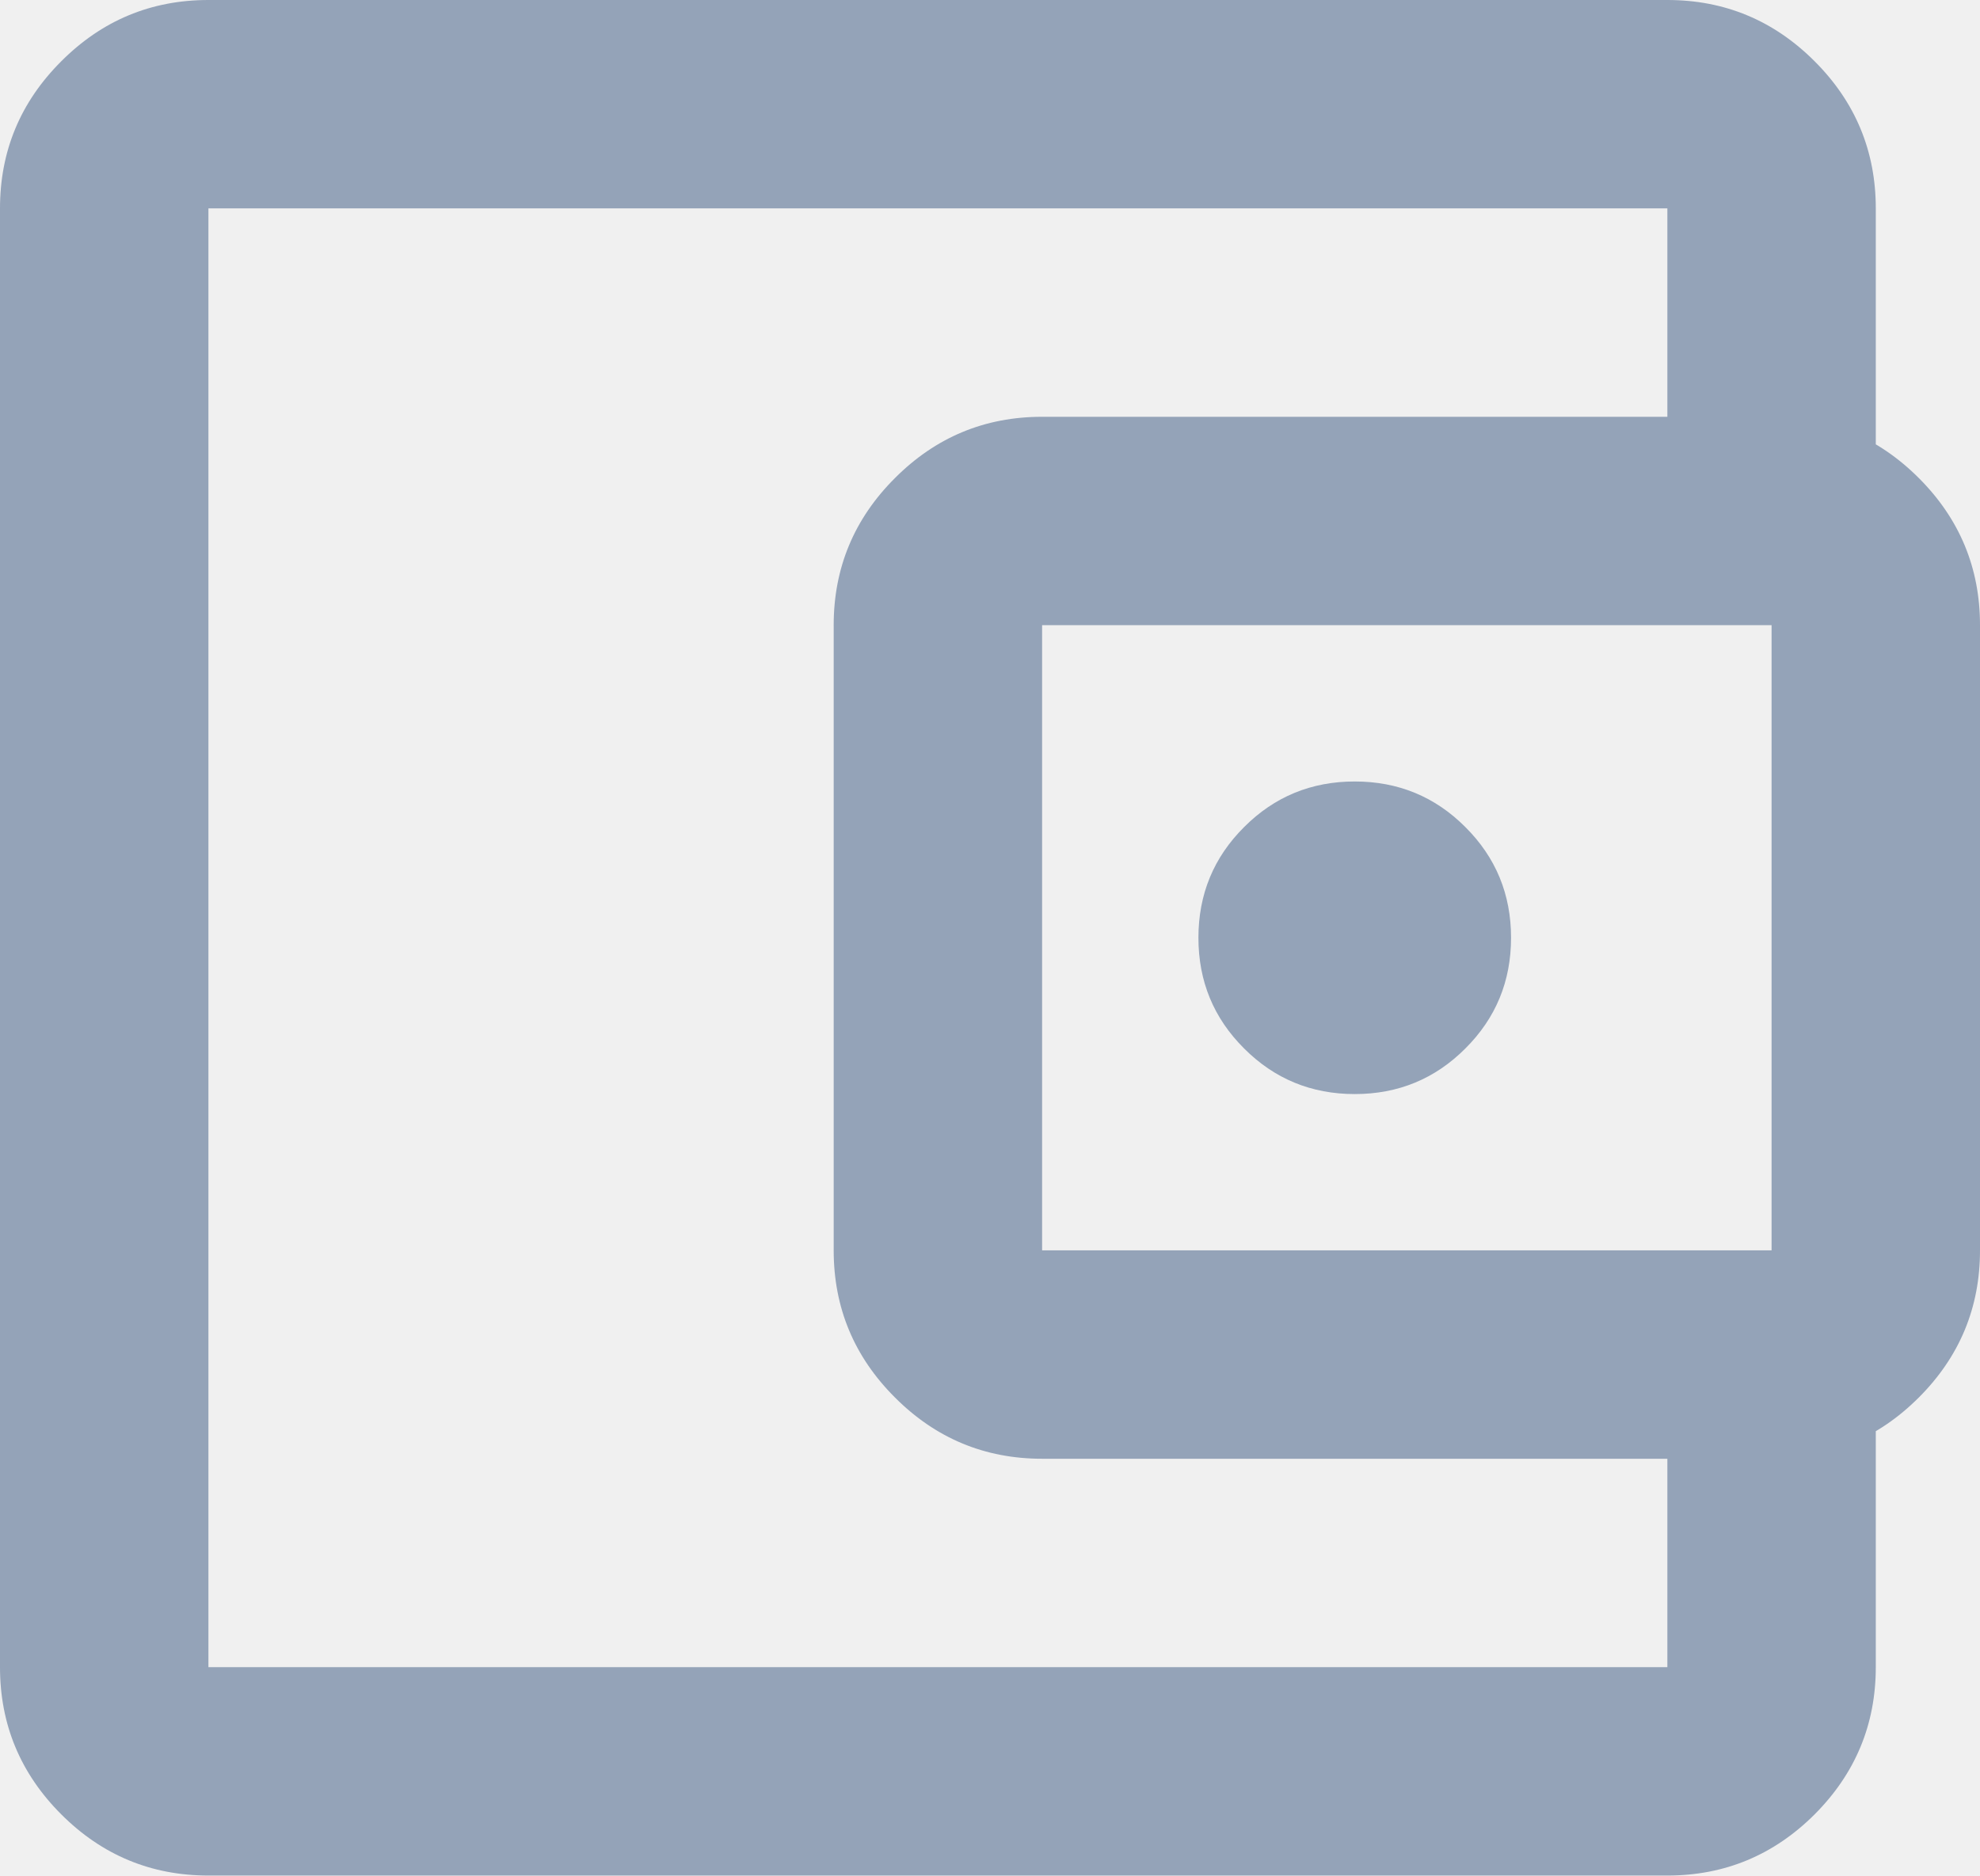
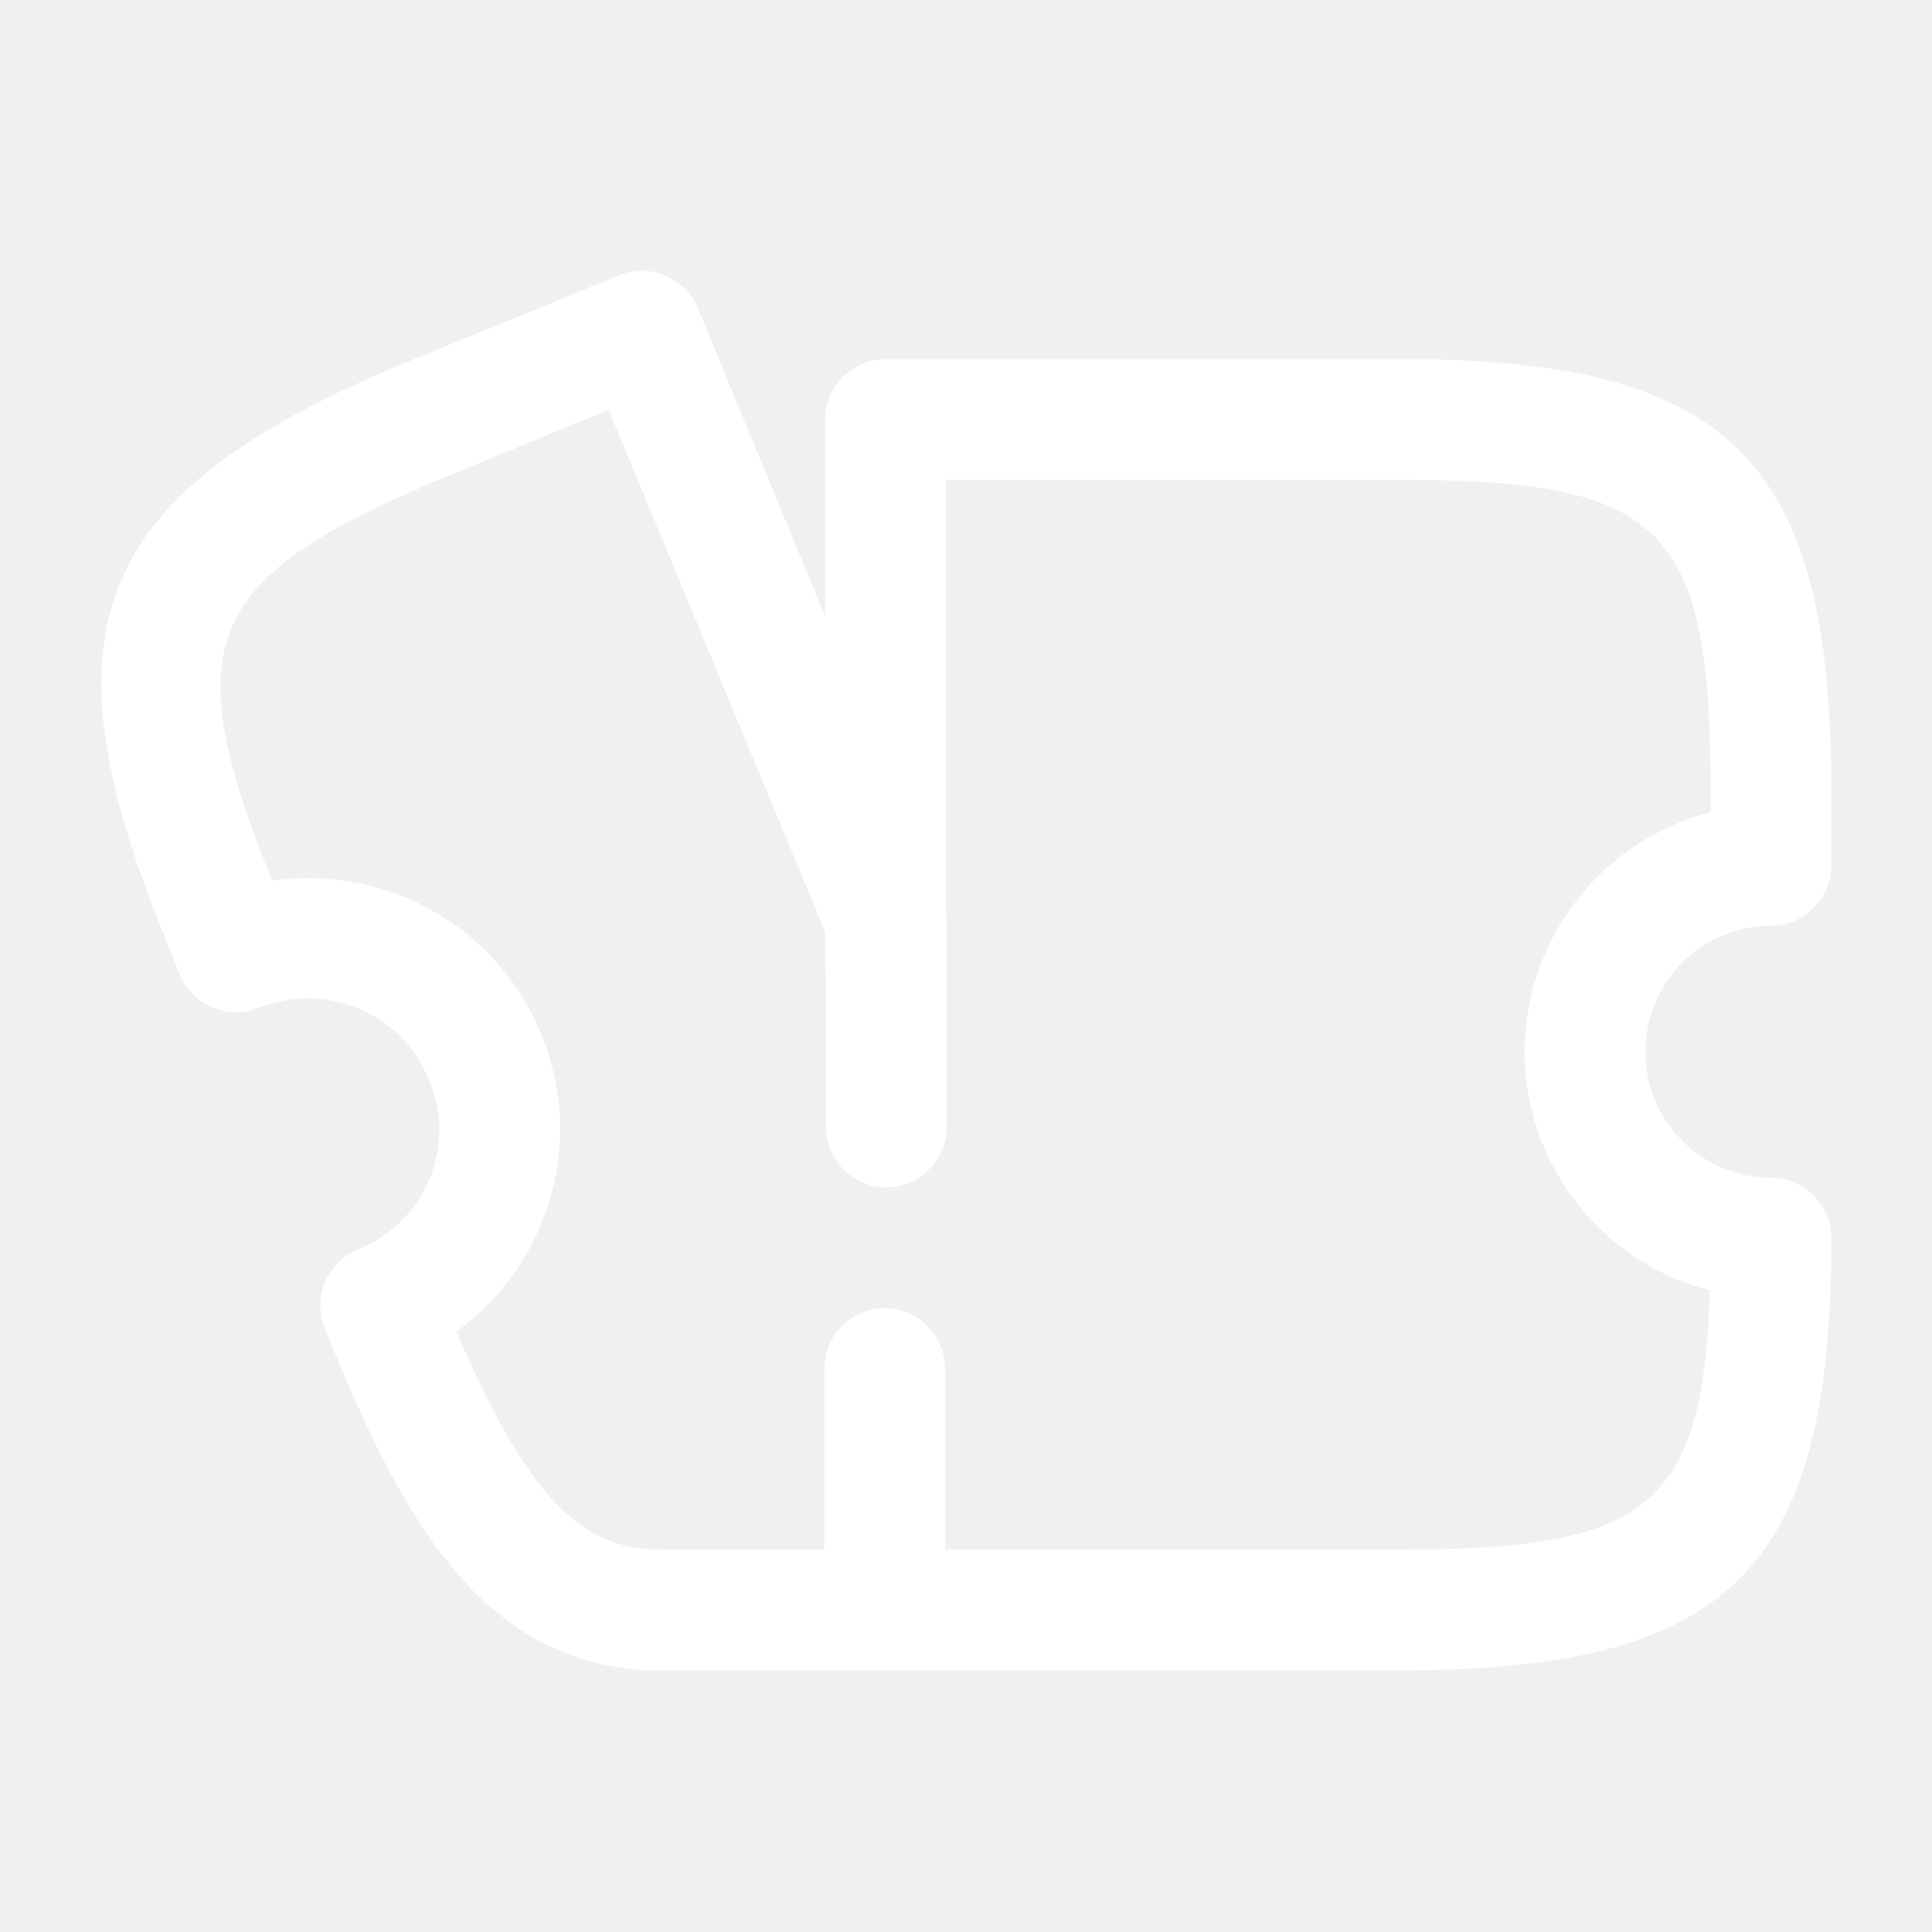
- <svg xmlns="http://www.w3.org/2000/svg" width="19" height="18" viewBox="0 0 19 18" fill="none">
-   <path d="M2 16V16V16V16V16V16V16V16V2V2V2V2V2V2V2V2C2 2 2 2.371 2 3.112C2 3.854 2 4.817 2 6V12C2 13.183 2 14.146 2 14.887C2 15.629 2 16 2 16V16M2 18C1.45 18 0.979 17.804 0.588 17.413C0.196 17.021 0 16.55 0 16V2C0 1.45 0.196 0.979 0.588 0.588C0.979 0.196 1.45 0 2 0H16C16.55 0 17.021 0.196 17.413 0.588C17.804 0.979 18 1.45 18 2V4.5H16V2V2V2H2V2V2V16V16V16H16V16V16V13.5H18V16C18 16.55 17.804 17.021 17.413 17.413C17.021 17.804 16.55 18 16 18H2V18M10 14C9.45 14 8.979 13.804 8.588 13.412C8.196 13.021 8 12.55 8 12V6C8 5.45 8.196 4.979 8.588 4.588C8.979 4.196 9.45 4 10 4H17C17.55 4 18.021 4.196 18.413 4.588C18.804 4.979 19 5.45 19 6V12C19 12.55 18.804 13.021 18.413 13.412C18.021 13.804 17.55 14 17 14H10V14M17 12V12V12V6V6V6H10V6V6V12V12V12H17V12M13 10.5C13.417 10.5 13.771 10.354 14.062 10.062C14.354 9.771 14.5 9.417 14.5 9C14.5 8.583 14.354 8.229 14.062 7.938C13.771 7.646 13.417 7.5 13 7.5C12.583 7.5 12.229 7.646 11.938 7.938C11.646 8.229 11.5 8.583 11.5 9C11.5 9.417 11.646 9.771 11.938 10.062C12.229 10.354 12.583 10.5 13 10.5V10.5" fill="#94A3B8" />
+ <svg xmlns="http://www.w3.org/2000/svg" width="24" height="24" viewBox="0 0 24 24" fill="#fff">
+   <g clip-path="url(#clip0_4418_169704)">
+     <path d="M17.38 20.75H10.91C10.5 20.75 10.16 20.41 10.16 20C10.16 19.59 10.5 19.25 10.91 19.25H17.38C20.44 19.25 21.16 18.75 21.24 16.03C19.92 15.69 18.94 14.49 18.94 13.07C18.94 11.64 19.92 10.43 21.25 10.09V9.83C21.25 6.54 20.67 5.96 17.38 5.96H11.75V12C11.75 12.41 11.41 12.75 11 12.75C10.59 12.75 10.25 12.41 10.25 12V5.21C10.25 4.8 10.59 4.46 11 4.46H17.38C21.5 4.46 22.75 5.71 22.75 9.83V10.75C22.75 11.16 22.41 11.5 22 11.5C21.14 11.5 20.44 12.2 20.44 13.07C20.44 13.93 21.14 14.63 22 14.63C22.41 14.63 22.75 14.97 22.75 15.38C22.75 19.5 21.5 20.75 17.38 20.75Z" />
+     <path d="M11 20.75H8.23C6.21 20.75 5.17 19.23 4.22 16.95L4.03 16.49C3.96 16.31 3.96 16.1 4.04 15.92C4.12 15.74 4.27 15.59 4.45 15.52C4.85 15.36 5.16 15.05 5.33 14.66C5.5 14.26 5.5 13.82 5.33 13.42C5 12.58 4.05 12.19 3.21 12.52C3.02 12.6 2.82 12.59 2.63 12.51C2.45 12.43 2.3 12.28 2.23 12.1L2.06 11.67C0.46 7.78 1.16 6.11 5.05 4.5L7.69 3.42C8.07 3.26 8.51 3.45 8.67 3.83L11.7 11.17C11.74 11.26 11.76 11.36 11.76 11.46V14C11.76 14.41 11.42 14.75 11.01 14.75C10.6 14.75 10.26 14.41 10.26 14V11.6L7.56 5.09L5.62 5.89C2.54 7.16 2.17 7.94 3.38 10.94C4.77 10.74 6.17 11.49 6.72 12.84C7.04 13.61 7.04 14.46 6.71 15.23C6.49 15.76 6.13 16.21 5.67 16.54C6.63 18.8 7.33 19.25 8.22 19.25H10.24V17C10.24 16.59 10.58 16.25 10.99 16.25C11.4 16.25 11.74 16.59 11.74 17V20C11.75 20.41 11.41 20.75 11 20.75Z" />
+     <path d="M8.17 20.75H8C7.59 20.75 7.25 20.41 7.25 20C7.25 19.59 7.59 19.25 8 19.25H8.17C8.58 19.25 8.92 19.59 8.92 20C8.92 20.41 8.58 20.75 8.17 20.75Z" />
+   </g>
+   <defs>
+     <clipPath id="clip0_4418_169704">
+       <rect width="24" height="24" fill="white" />
+     </clipPath>
+   </defs>
</svg>
